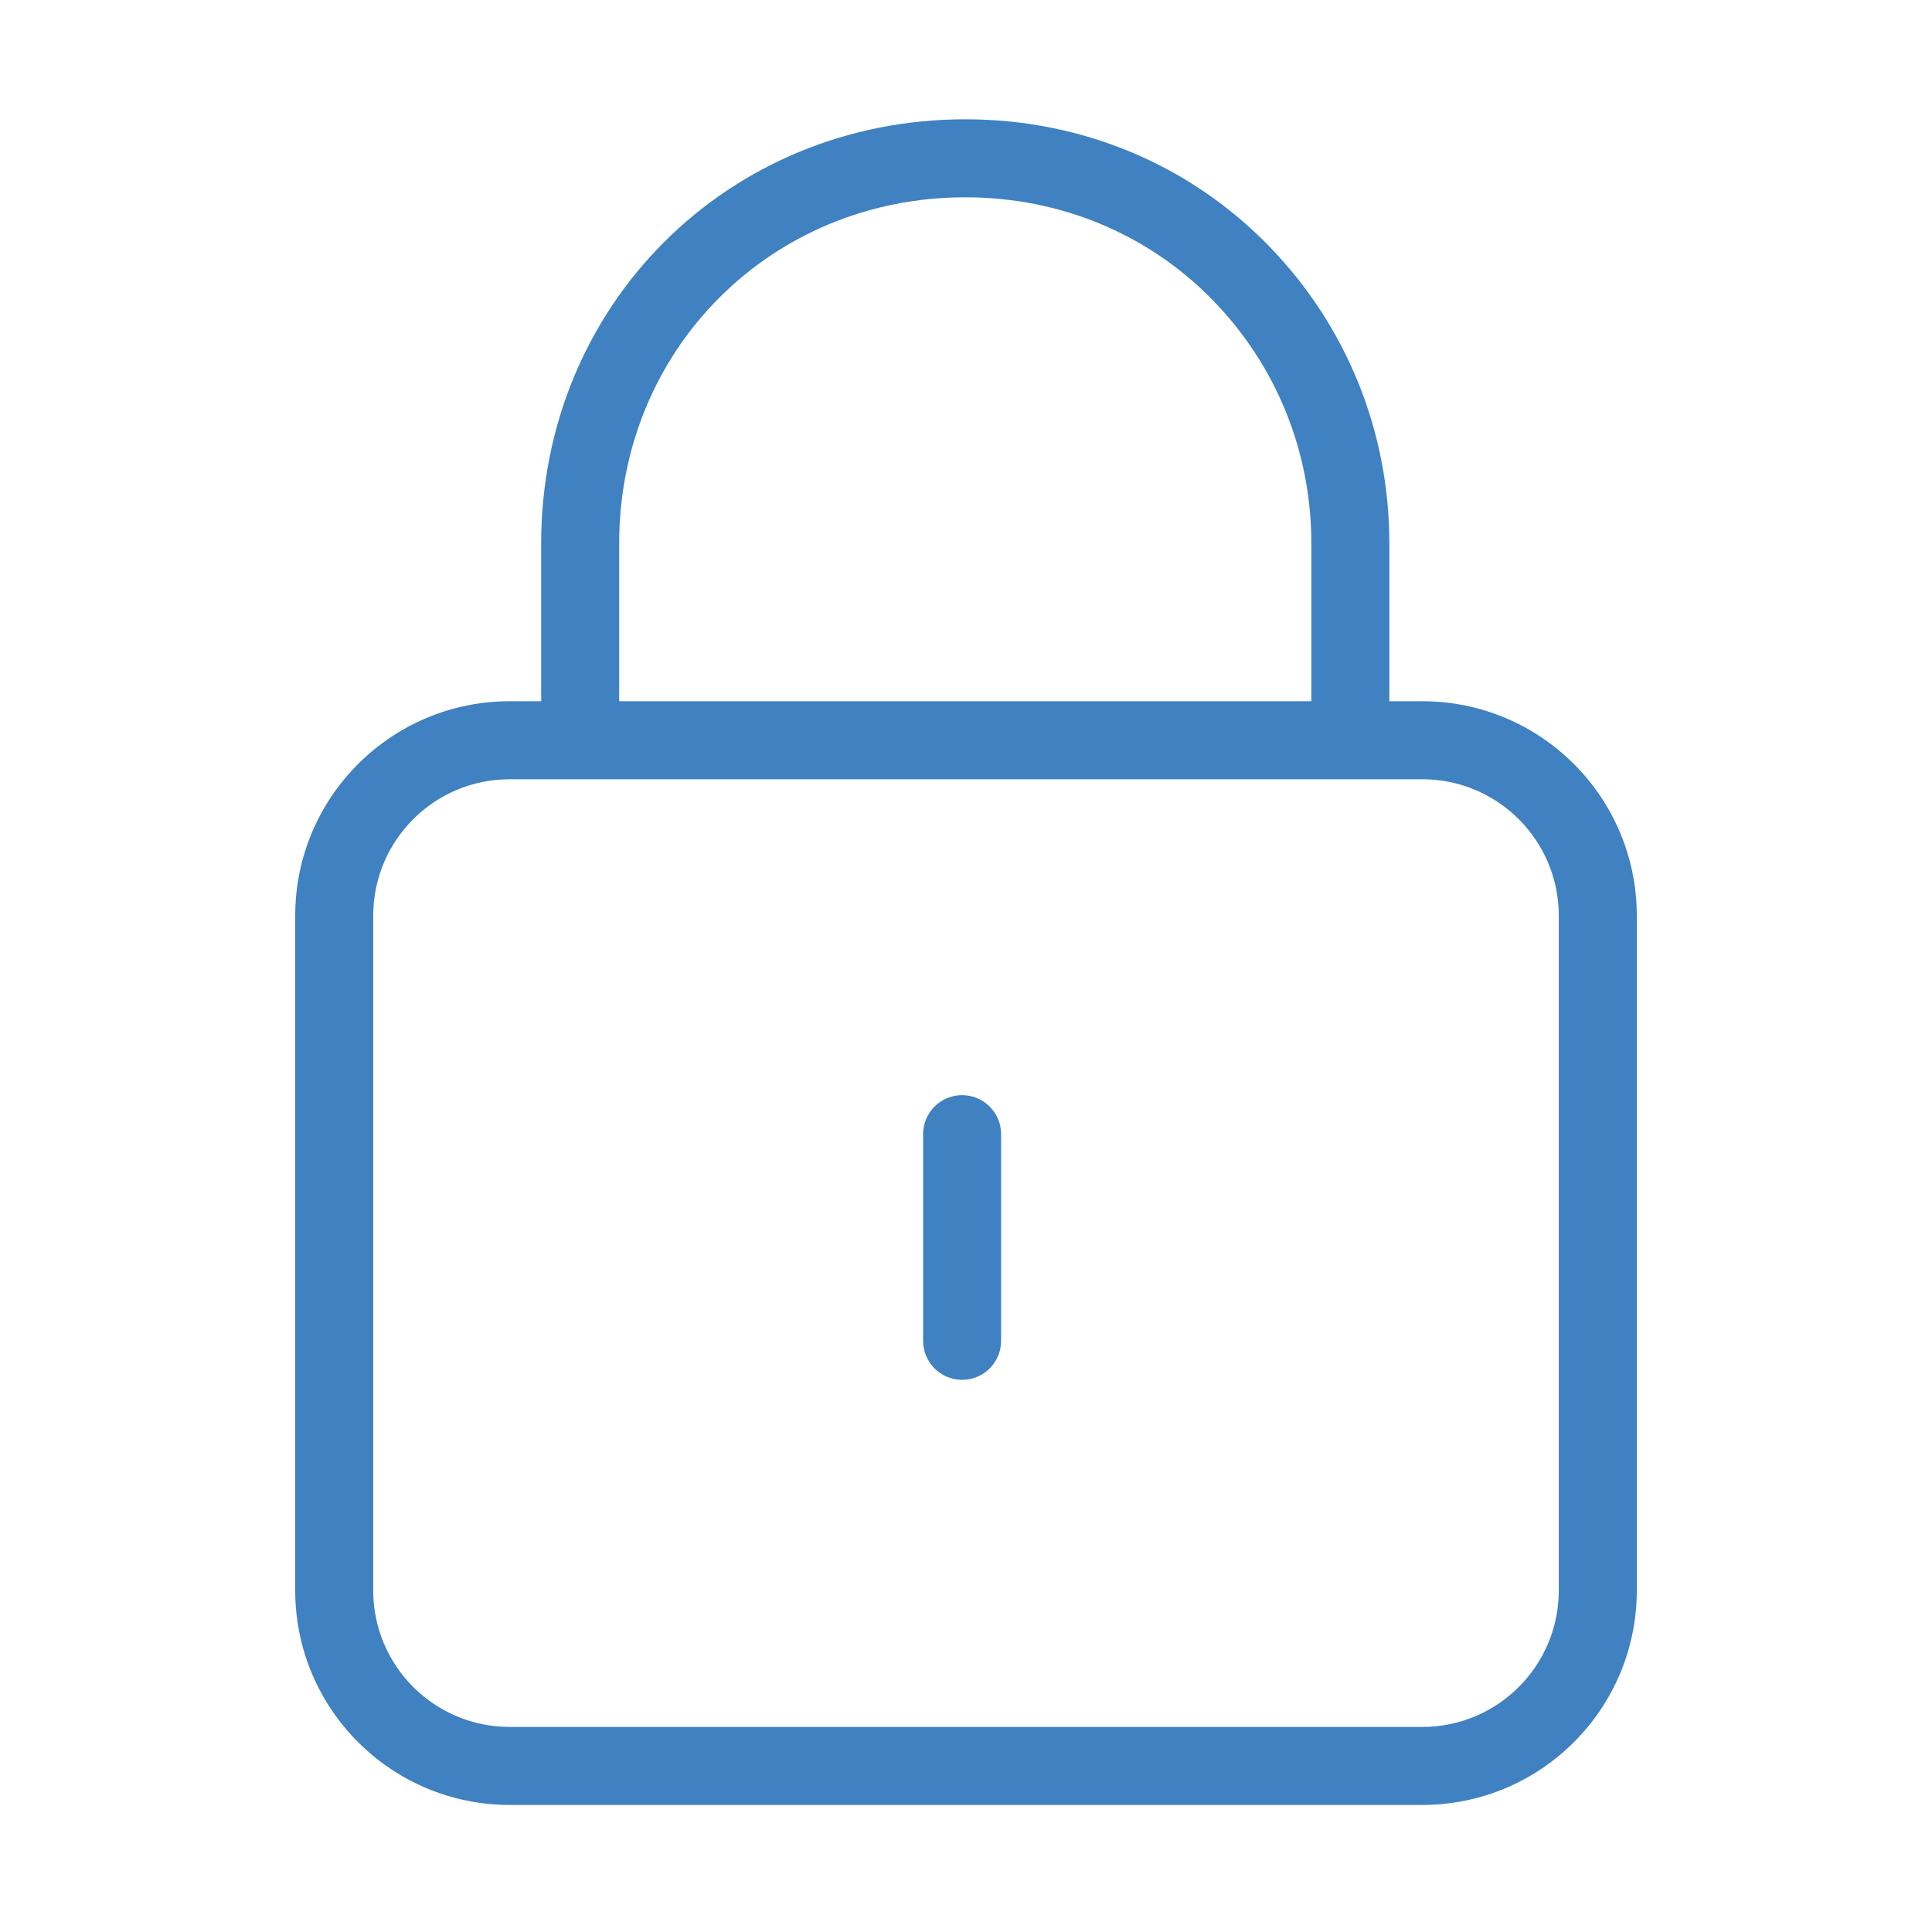
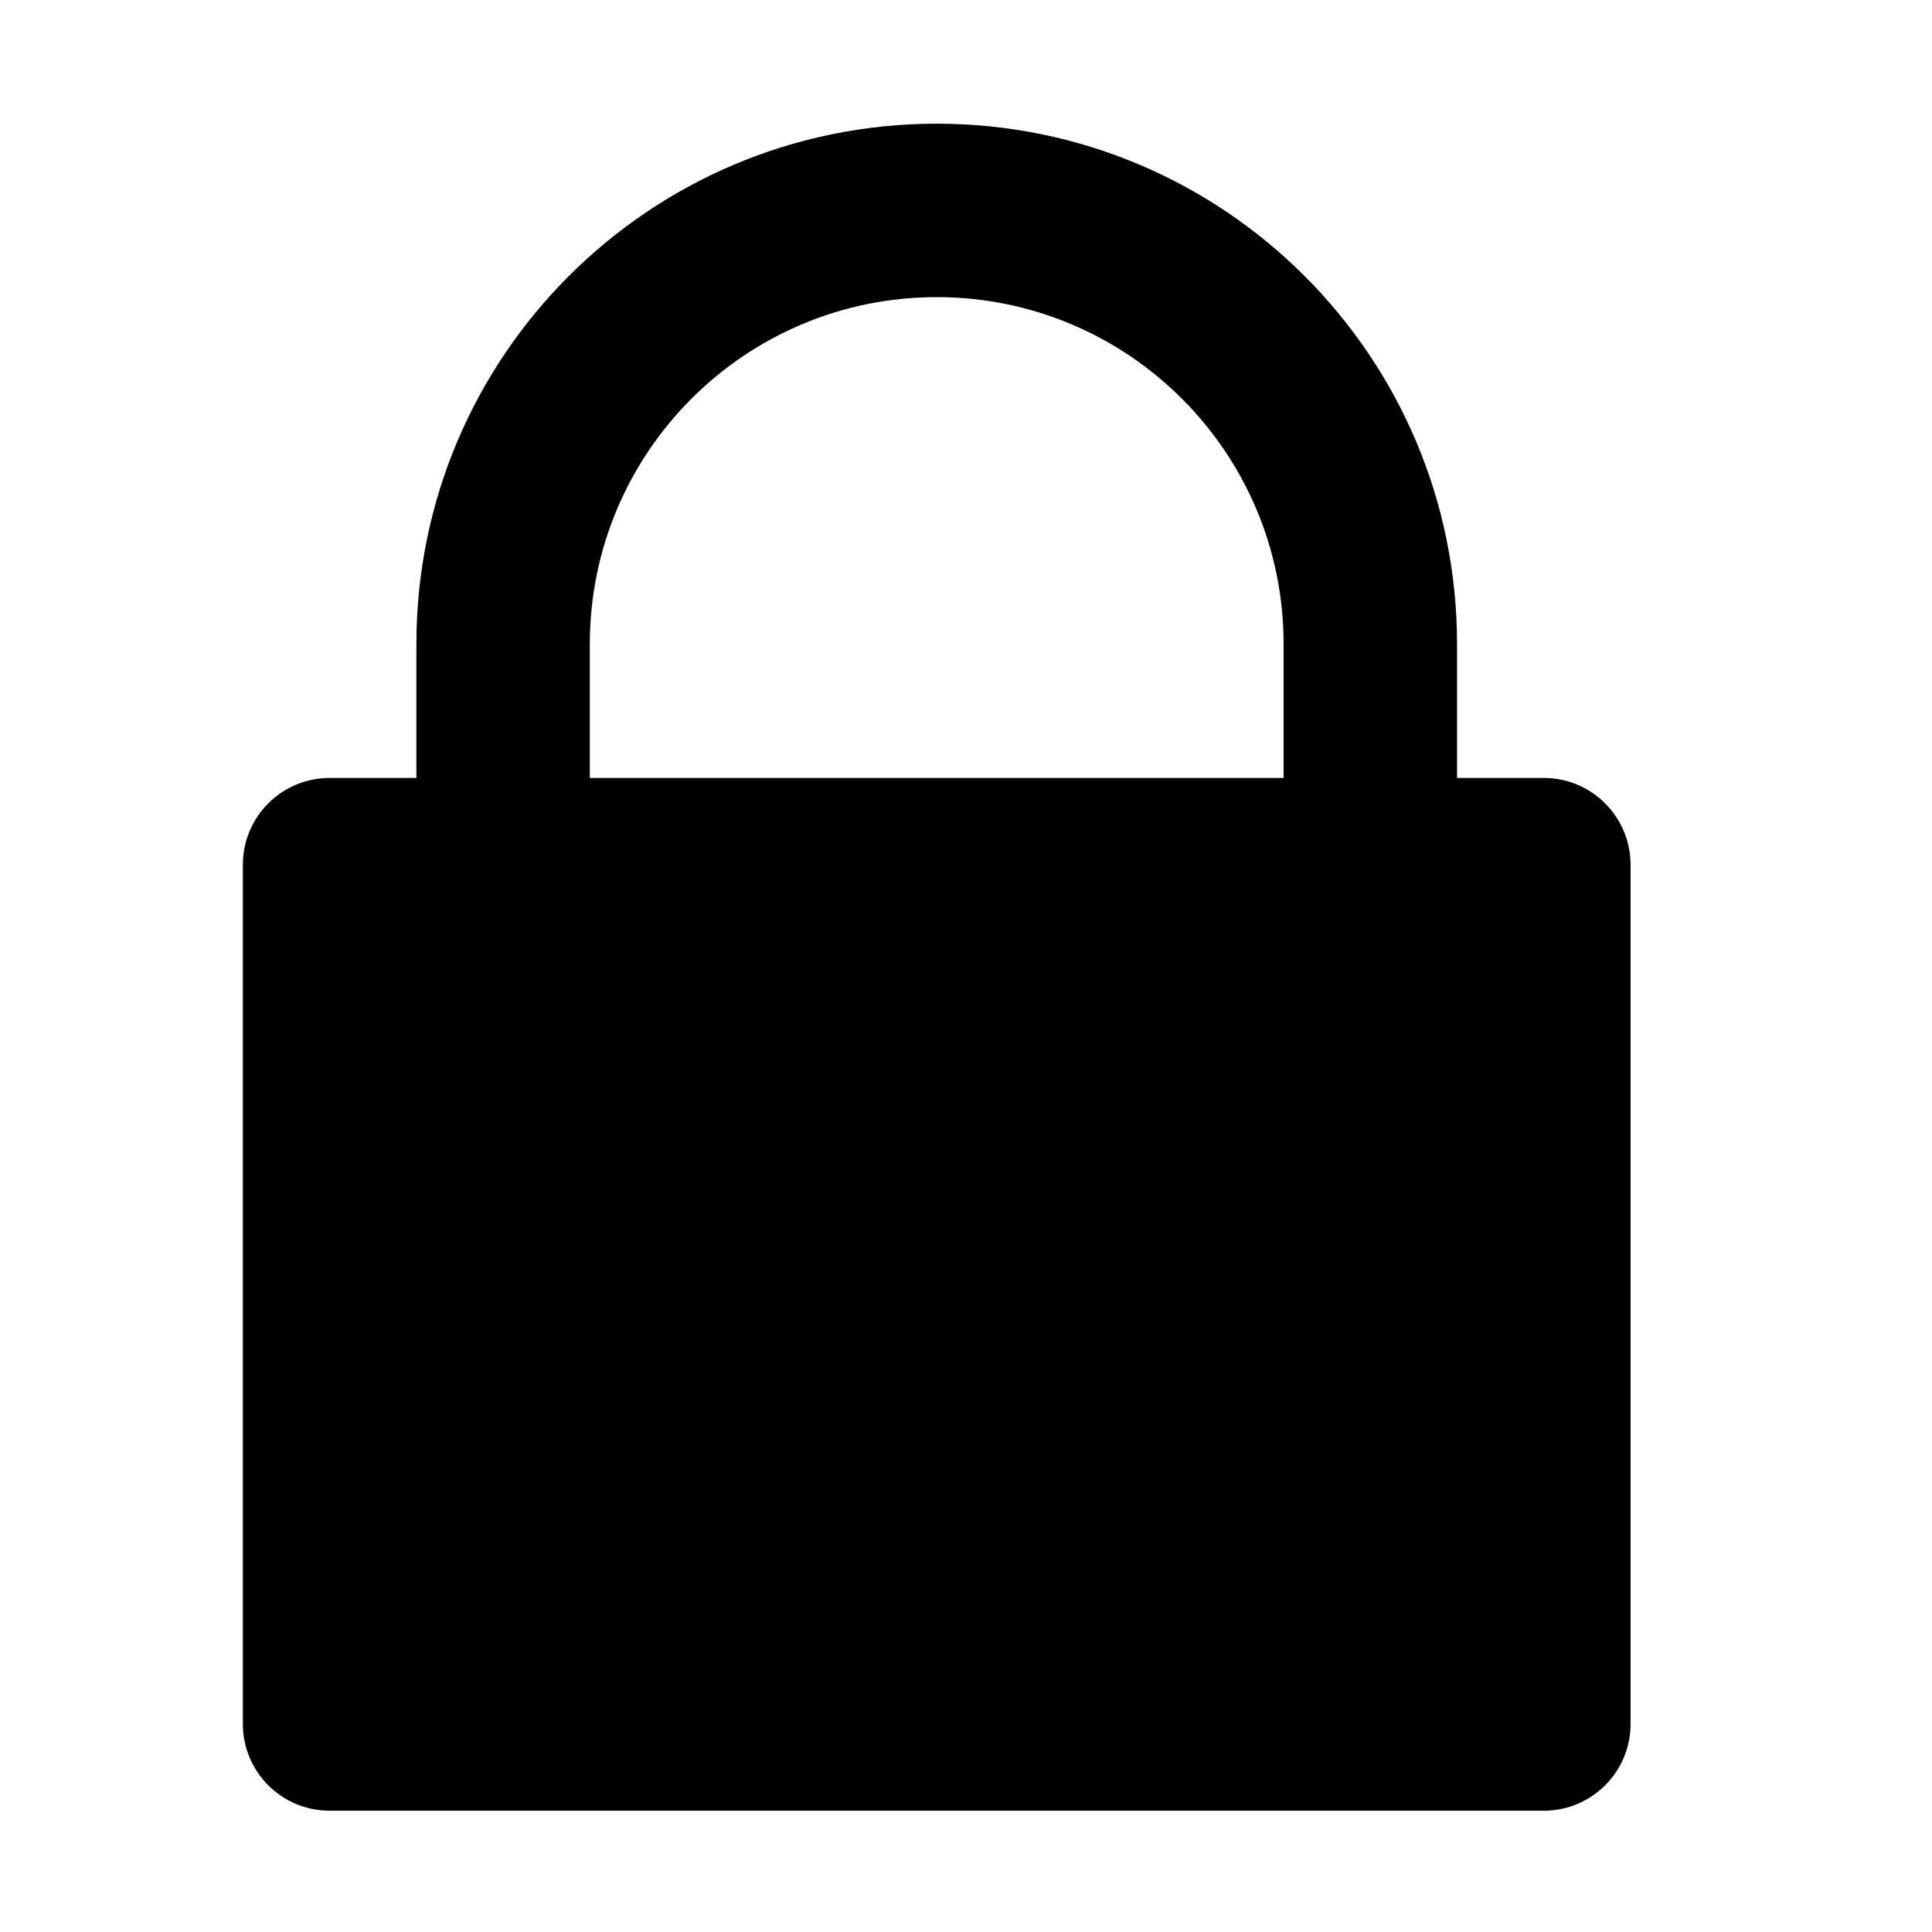
- <svg xmlns="http://www.w3.org/2000/svg" class="icon" width="32px" height="32.00px" viewBox="0 0 1024 1024" version="1.1">
-   <path fill="#3f81c1" d="M753.845 371.674l-17.463 0 0-83.67c0-59.275-22.628-115.204-63.715-157.483-42.17-43.394-99.369-67.292-161.058-67.292-126.041 0-224.772 98.732-224.772 224.773l0 83.67-16.681 0c-62.788 0-113.688 50.9-113.688 113.688L156.468 842.962c0 62.788 50.9 113.688 113.688 113.688l483.69 0c62.788 0 113.688-50.9 113.688-113.688L867.534 485.362C867.532 422.574 816.633 371.674 753.845 371.674zM328.176 288.005c0-102.859 80.573-183.433 183.432-183.433 50.423 0 97.093 19.448 131.411 54.762 33.547 34.519 52.022 80.215 52.022 128.671l0 83.67L328.176 371.675 328.176 288.005zM826.192 842.962c0 39.956-32.391 72.347-72.347 72.347L270.155 915.309c-39.956 0-72.347-32.391-72.347-72.347L197.808 485.362c0-39.956 32.391-72.347 72.347-72.347l483.69 0c39.956 0 72.347 32.391 72.347 72.347L826.192 842.962zM509.933 580.447c-11.416 0-20.671 9.255-20.671 20.671l0 109.554c0 11.415 9.255 20.671 20.671 20.671 11.416 0 20.671-9.255 20.671-20.671L530.604 601.117C530.603 589.702 521.349 580.447 509.933 580.447z" />
+ <svg xmlns="http://www.w3.org/2000/svg" t="1503994776084" class="icon" style="" viewBox="0 0 1024 1024" version="1.1" p-id="9662" width="64" height="64">
+   <defs>
+     <style type="text/css" />
+   </defs>
+   <path d="M818.247 412.327l-45.988 0 0-70.992c0-152.308-123.464-275.779-275.779-275.779s-275.781 123.471-275.781 275.779l0 70.992-45.987 0c-25.379 0-45.988 20.566-45.988 45.987l0 455.407c0 25.428 20.56 45.988 45.988 45.988l643.536 0c25.377 0 45.988-20.56 45.988-45.988L864.235 458.314C864.19 432.893 843.624 412.327 818.247 412.327L818.247 412.327zM680.332 412.327 312.625 412.327l0-70.992c0-101.554 82.344-183.853 183.854-183.853 101.51 0 183.853 82.343 183.853 183.853L680.333 412.327 680.332 412.327zM680.332 412.327" p-id="9663" />
</svg>
